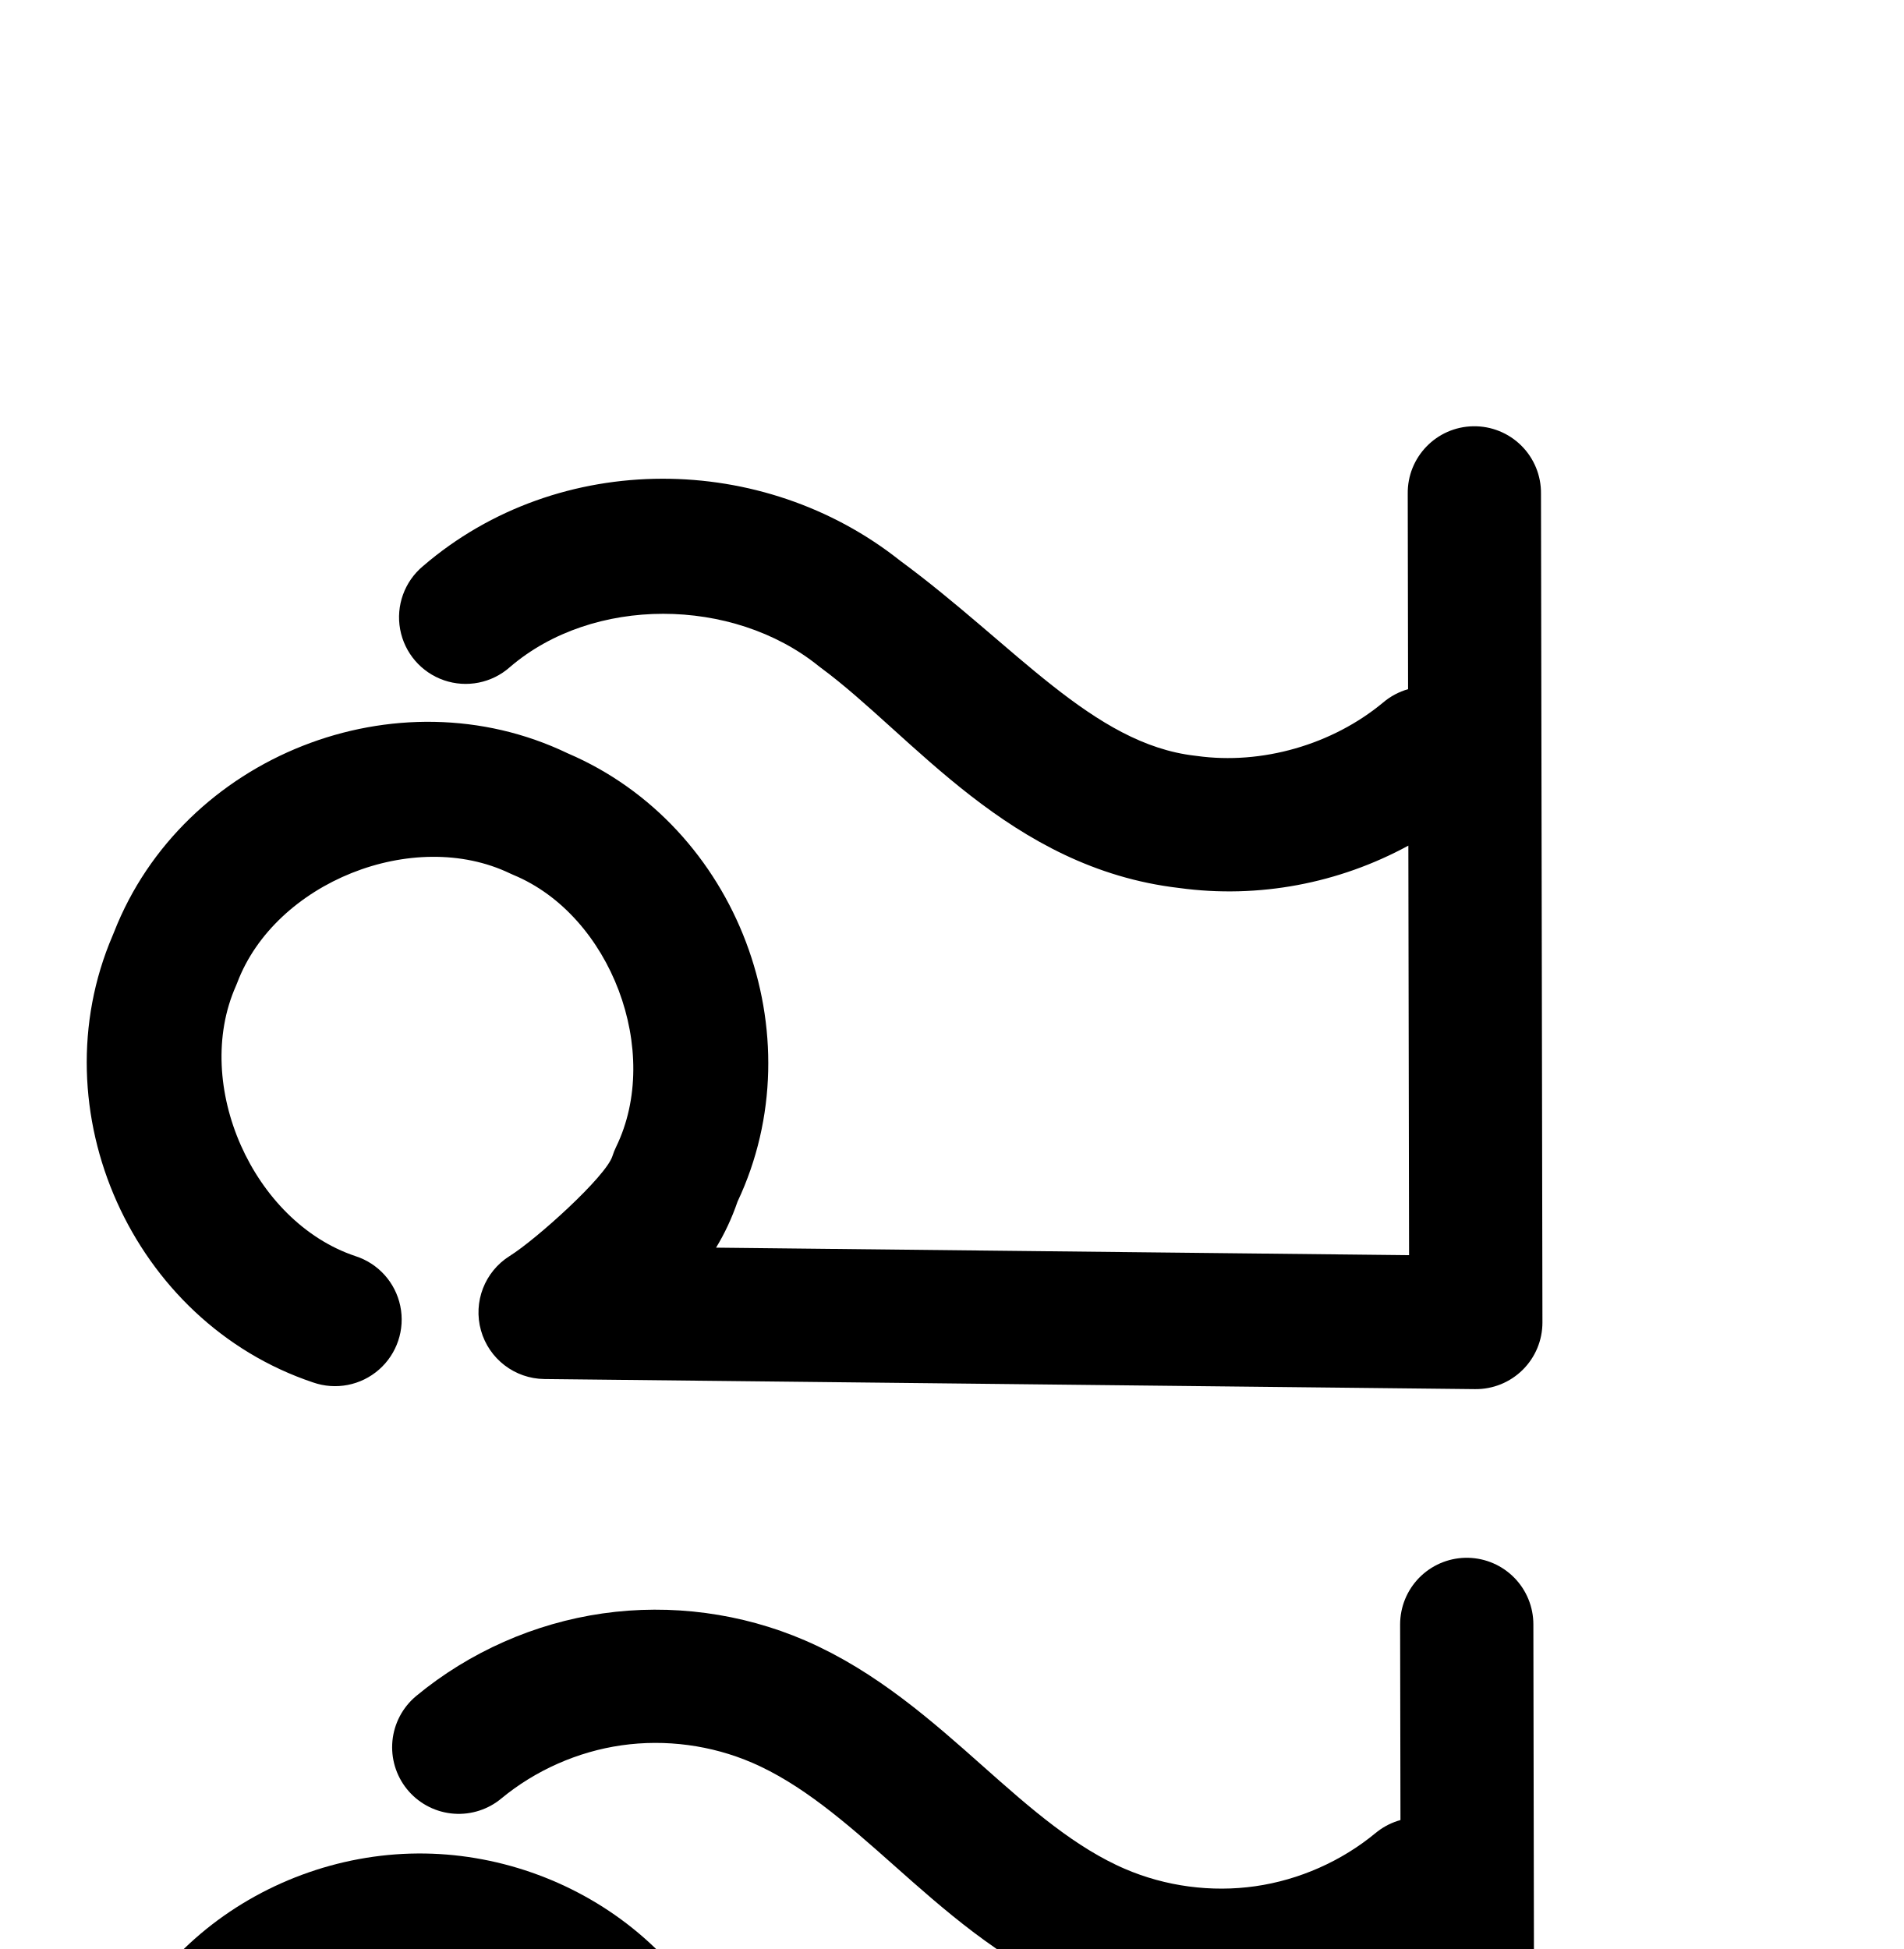
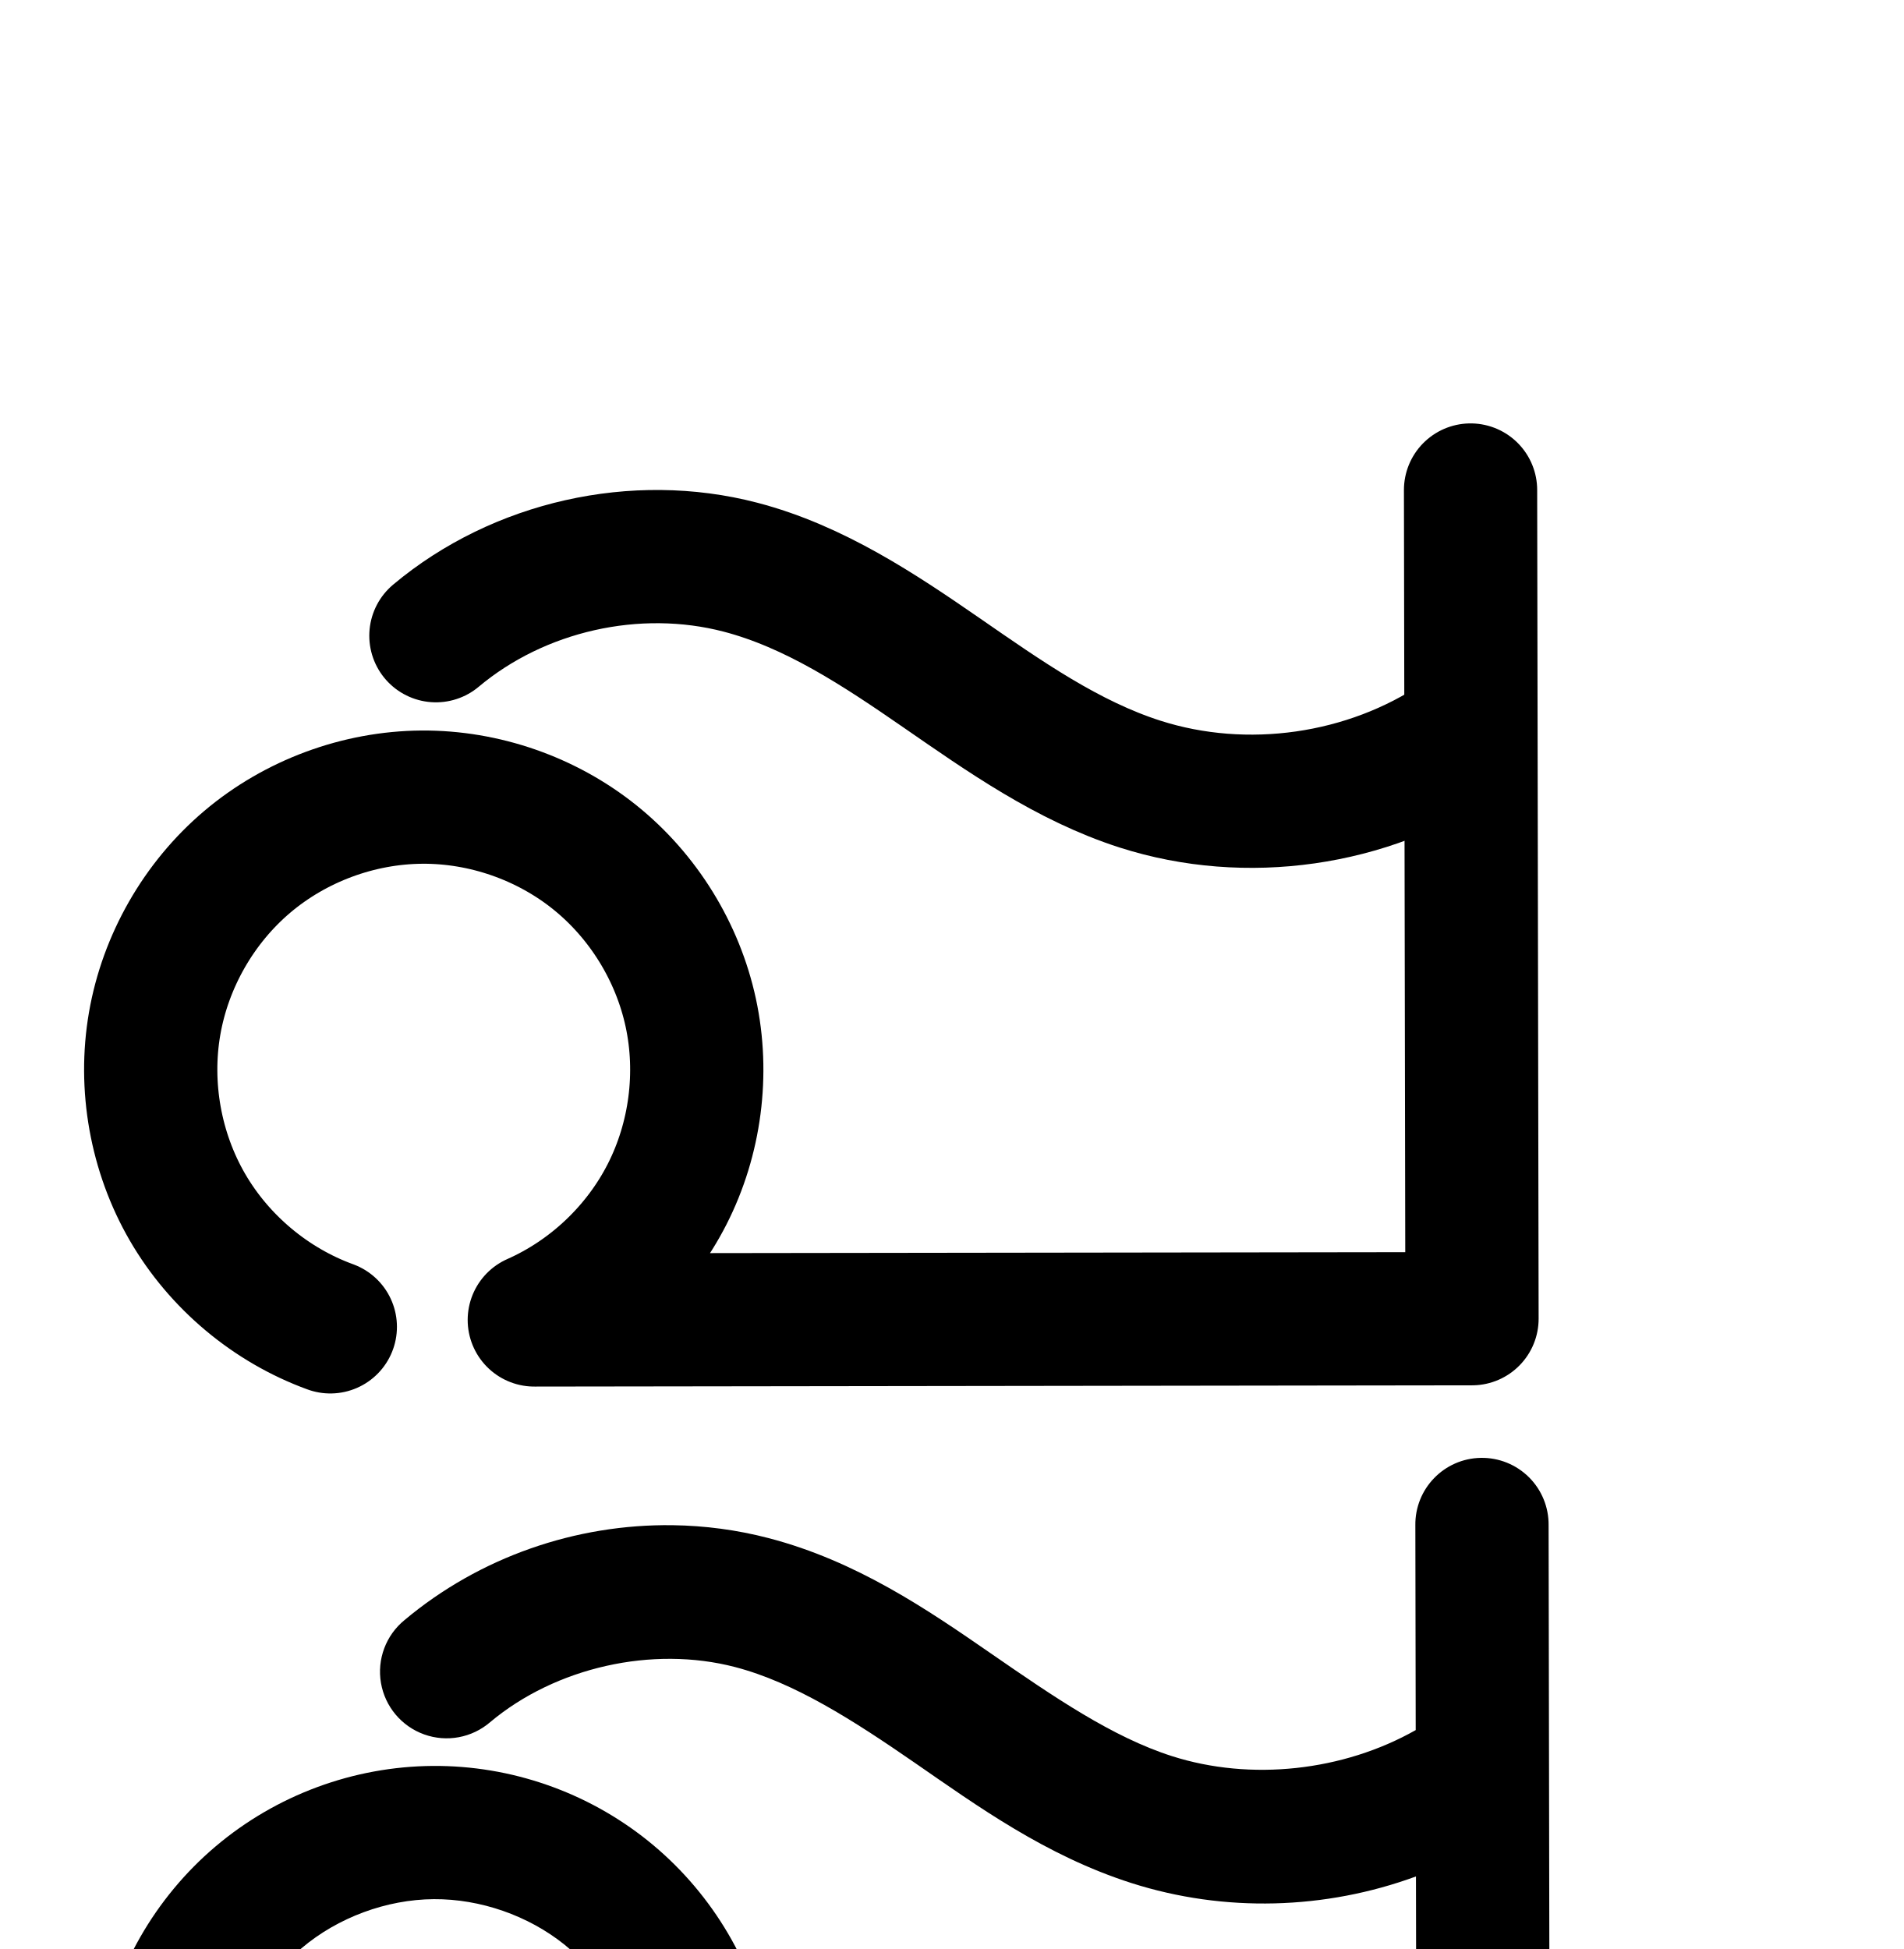
<svg xmlns="http://www.w3.org/2000/svg" width="2000" height="2048" id="svg2992" version="1.1">
  <defs id="defs5498">
    </defs>
  <g id="layer1" transform="translate(0,1048)">
    <g id="layer1-4" transform="translate(-2190.978,-1117.518)">
      <g transform="translate(1483.395,-66.97822)" id="layer1-41">
-         <path style="color:#000000;font-style:normal;font-variant:normal;font-weight:normal;font-stretch:normal;font-size:medium;line-height:normal;font-family:sans-serif;text-indent:0;text-align:start;text-decoration:none;text-decoration-line:none;text-decoration-style:solid;text-decoration-color:#000000;letter-spacing:normal;word-spacing:normal;text-transform:none;direction:ltr;block-progression:tb;writing-mode:lr-tb;baseline-shift:baseline;text-anchor:start;white-space:normal;clip-rule:nonzero;display:inline;overflow:visible;visibility:visible;opacity:1;isolation:auto;mix-blend-mode:normal;color-interpolation:sRGB;color-interpolation-filters:linearRGB;solid-color:#000000;solid-opacity:1;fill:#000000;fill-opacity:1;fill-rule:evenodd;stroke:none;stroke-width:140;stroke-linecap:round;stroke-linejoin:round;stroke-miterlimit:4;stroke-dasharray:none;stroke-dashoffset:0;stroke-opacity:1;color-rendering:auto;image-rendering:auto;shape-rendering:auto;text-rendering:auto;enable-background:accumulate" d="M 1547.895 447.918 A 70.007 70.007 0 0 0 1479.074 519.027 L 1479.434 724.18 A 70.007 70.007 0 0 0 1453.246 738.176 C 1399.939 782.5 1325.808 803.89 1257.461 794.346 A 70.007 70.007 0 0 0 1255.688 794.121 C 1148.15 781.893 1066.364 677.987 945.508 588.988 C 873.697 531.997 784.588 502.848 695.621 503.041 C 605.654 503.236 515.862 533.387 444.338 594.945 A 70.007 70.007 0 1 0 535.664 701.057 C 622.945 625.937 769.839 627.058 860.047 699.834 A 70.007 70.007 0 0 0 862.492 701.719 C 958.794 772.636 1060.614 912.304 1238.807 933.08 C 1322.177 944.564 1406.848 928.282 1479.721 888.58 L 1480.475 1318.928 L 752.352 1311.029 C 761.263 1296.385 768.889 1280.216 774.922 1262.639 C 857.712 1087.089 775.273 868.139 596.559 791.621 C 416.916 705.311 192.267 794.322 119.803 979.492 C 119.63 979.882 119.491 980.28 119.32 980.67 C 119.005 981.486 118.638 982.268 118.328 983.088 C 39.452 1166.942 138.933 1388.985 328.814 1452.615 A 70.007 70.007 0 1 0 373.297 1319.871 C 265.765 1283.836 201.9 1139.849 247.811 1036.182 A 70.007 70.007 0 0 0 249.285 1032.588 C 289.128 927.18 434.378 869.019 535.93 917.811 A 70.007 70.007 0 0 0 539.434 919.377 C 642 961.906 695.958 1105.324 647.312 1205.182 A 70.007 70.007 0 0 0 643.473 1214.818 C 636.704 1236.32 563.324 1302.404 535.611 1319.725 A 70.007 70.007 0 0 0 571.951 1449.08 L 1549.84 1459.689 A 70.007 70.007 0 0 0 1620.598 1389.57 L 1619.074 518.783 A 70.007 70.007 0 0 0 1547.895 447.918 z " transform="translate(707.5829,136.4964)" id="path4181-2" />
-         <path style="fill:none;fill-rule:evenodd;stroke:#000000;stroke-width:140;stroke-linecap:round;stroke-linejoin:round;stroke-miterlimit:4;stroke-dasharray:none;stroke-opacity:1" d="m 1189.583,1972.496 c 45.855,-37.943 102.318,-62.926 161.237,-71.343 58.919,-8.417 120.118,-0.243 174.763,23.343 63.471,27.395 116.325,74.079 168,120 51.675,45.921 104.529,92.605 168,120 54.645,23.585 115.844,31.76 174.763,23.343 58.919,-8.417 115.382,-33.4 161.237,-71.343" id="path4181-2-6" />
-         <path style="fill:none;fill-rule:evenodd;stroke:#000000;stroke-width:140;stroke-linecap:round;stroke-linejoin:round;stroke-miterlimit:4;stroke-dasharray:none;stroke-opacity:1" d="m 1050.637,2710.74 c -62.6,-22.792 -116.718,-68.134 -150.119,-125.776 -33.401,-57.642 -45.829,-127.142 -34.475,-192.787 11.354,-65.645 46.405,-126.933 97.226,-170.007 50.822,-43.074 117.026,-67.605 183.644,-68.046 65.32,-0.432 130.563,22.266 181.508,63.15 50.946,40.884 87.234,99.662 100.957,163.526 13.723,63.864 4.783,132.361 -24.872,190.564 -29.655,58.203 -79.814,105.698 -139.546,132.137 l 985.219,10.689 -1.525,-870.788" id="path4139-0-3-8-6-5-2" />
+         <path style="fill:none;fill-rule:evenodd;stroke:#000000;stroke-width:140;stroke-linecap:round;stroke-linejoin:round;stroke-miterlimit:4;stroke-dasharray:none;stroke-opacity:1" d="m 1165.583,804.496 c 87.028,-72.991 210.096,-100.681 320,-72 77.434,20.208 145.554,65.575 211.393,111.068 65.839,45.493 132.384,92.55 208.607,116.932 111.508,35.669 238.94,17.465 336,-48" id="path4181-2-6" />
+         <path style="fill:none;fill-rule:evenodd;stroke:#000000;stroke-width:140;stroke-linecap:round;stroke-linejoin:round;stroke-miterlimit:4;stroke-dasharray:none;stroke-opacity:1" d="m 1054.637,1530.74 c -62.6,-22.792 -116.718,-68.134 -150.119,-125.776 -33.401,-57.642 -45.829,-127.142 -34.475,-192.787 11.354,-65.645 46.405,-126.933 97.226,-170.007 50.822,-43.074 117.026,-67.605 183.644,-68.046 65.32,-0.433 130.563,22.266 181.508,63.15 50.946,40.884 87.234,99.662 100.957,163.526 13.723,63.864 4.783,132.361 -24.872,190.564 -29.655,58.203 -79.814,105.698 -139.546,132.137 l 985.219,-1.311 -1.525,-870.788" id="path4139-0-3-8-6-5" />
+         <path style="color:#000000;font-style:normal;font-variant:normal;font-weight:normal;font-stretch:normal;font-size:medium;line-height:normal;font-family:sans-serif;text-indent:0;text-align:start;text-decoration:none;text-decoration-line:none;text-decoration-style:solid;text-decoration-color:#000000;letter-spacing:normal;word-spacing:normal;text-transform:none;direction:ltr;block-progression:tb;writing-mode:lr-tb;baseline-shift:baseline;text-anchor:start;white-space:normal;clip-rule:nonzero;display:inline;overflow:visible;visibility:visible;opacity:1;isolation:auto;mix-blend-mode:normal;color-interpolation:sRGB;color-interpolation-filters:linearRGB;solid-color:#000000;solid-opacity:1;fill:#000000;fill-opacity:1;fill-rule:evenodd;stroke:none;stroke-width:140;stroke-linecap:round;stroke-linejoin:round;stroke-miterlimit:4;stroke-dasharray:none;stroke-dashoffset:0;stroke-opacity:1;color-rendering:auto;image-rendering:auto;shape-rendering:auto;text-rendering:auto;enable-background:accumulate" d="M 1555.895 1531.918 A 70.007 70.007 0 0 0 1487.074 1603.027 L 1487.449 1817.971 C 1411.329 1861.075 1314.282 1871.863 1231.328 1845.328 C 1168.738 1825.307 1107.452 1783.265 1041.188 1737.478 C 974.677 1691.522 900.173 1640.408 807.676 1616.27 C 774.449 1607.598 740.497 1603.126 706.615 1602.676 C 604.969 1601.325 503.951 1636.165 425.018 1702.367 A 70.007 70.007 0 1 0 514.984 1809.635 C 583.795 1751.923 685.428 1729.055 772.326 1751.732 C 834.697 1768.009 896.434 1807.629 961.602 1852.658 C 1027.016 1897.858 1098.818 1949.929 1188.674 1978.672 C 1286.454 2009.95 1392.461 2006.74 1487.719 1971.764 L 1488.475 2403.787 L 757.973 2404.758 C 764.201 2395.023 770.021 2385.001 775.297 2374.646 C 812.453 2301.72 823.429 2217.618 806.234 2137.598 C 789.04 2057.578 744.486 1985.41 680.652 1934.184 C 616.819 1882.957 536.714 1855.087 454.869 1855.629 C 371.375 1856.182 290.123 1886.288 226.428 1940.273 C 162.732 1994.259 119.717 2069.476 105.486 2151.75 C 91.256 2234.024 106.507 2319.319 148.369 2391.562 C 190.231 2463.806 256.65 2519.454 335.107 2548.019 A 70.007 70.007 0 1 0 383.004 2416.467 C 336.262 2399.449 294.442 2364.411 269.502 2321.371 C 244.562 2278.331 234.959 2224.628 243.438 2175.611 C 251.916 2126.595 279 2079.237 316.947 2047.074 C 354.895 2014.911 406.052 1995.954 455.795 1995.625 C 504.591 1995.302 554.971 2012.83 593.029 2043.371 C 631.087 2073.912 659.108 2119.301 669.359 2167.01 C 679.611 2214.718 672.708 2267.611 650.555 2311.09 C 628.402 2354.569 589.669 2391.244 545.047 2410.994 A 70.007 70.007 0 0 0 573.473 2545.004 L 1558.691 2543.693 A 70.007 70.007 0 0 0 1628.598 2473.57 L 1627.074 1602.783 A 70.007 70.007 0 0 0 1555.895 1531.918 z " transform="translate(707.5829,136.4964)" id="path4181-2-6-3" />
      </g>
    </g>
  </g>
</svg>
